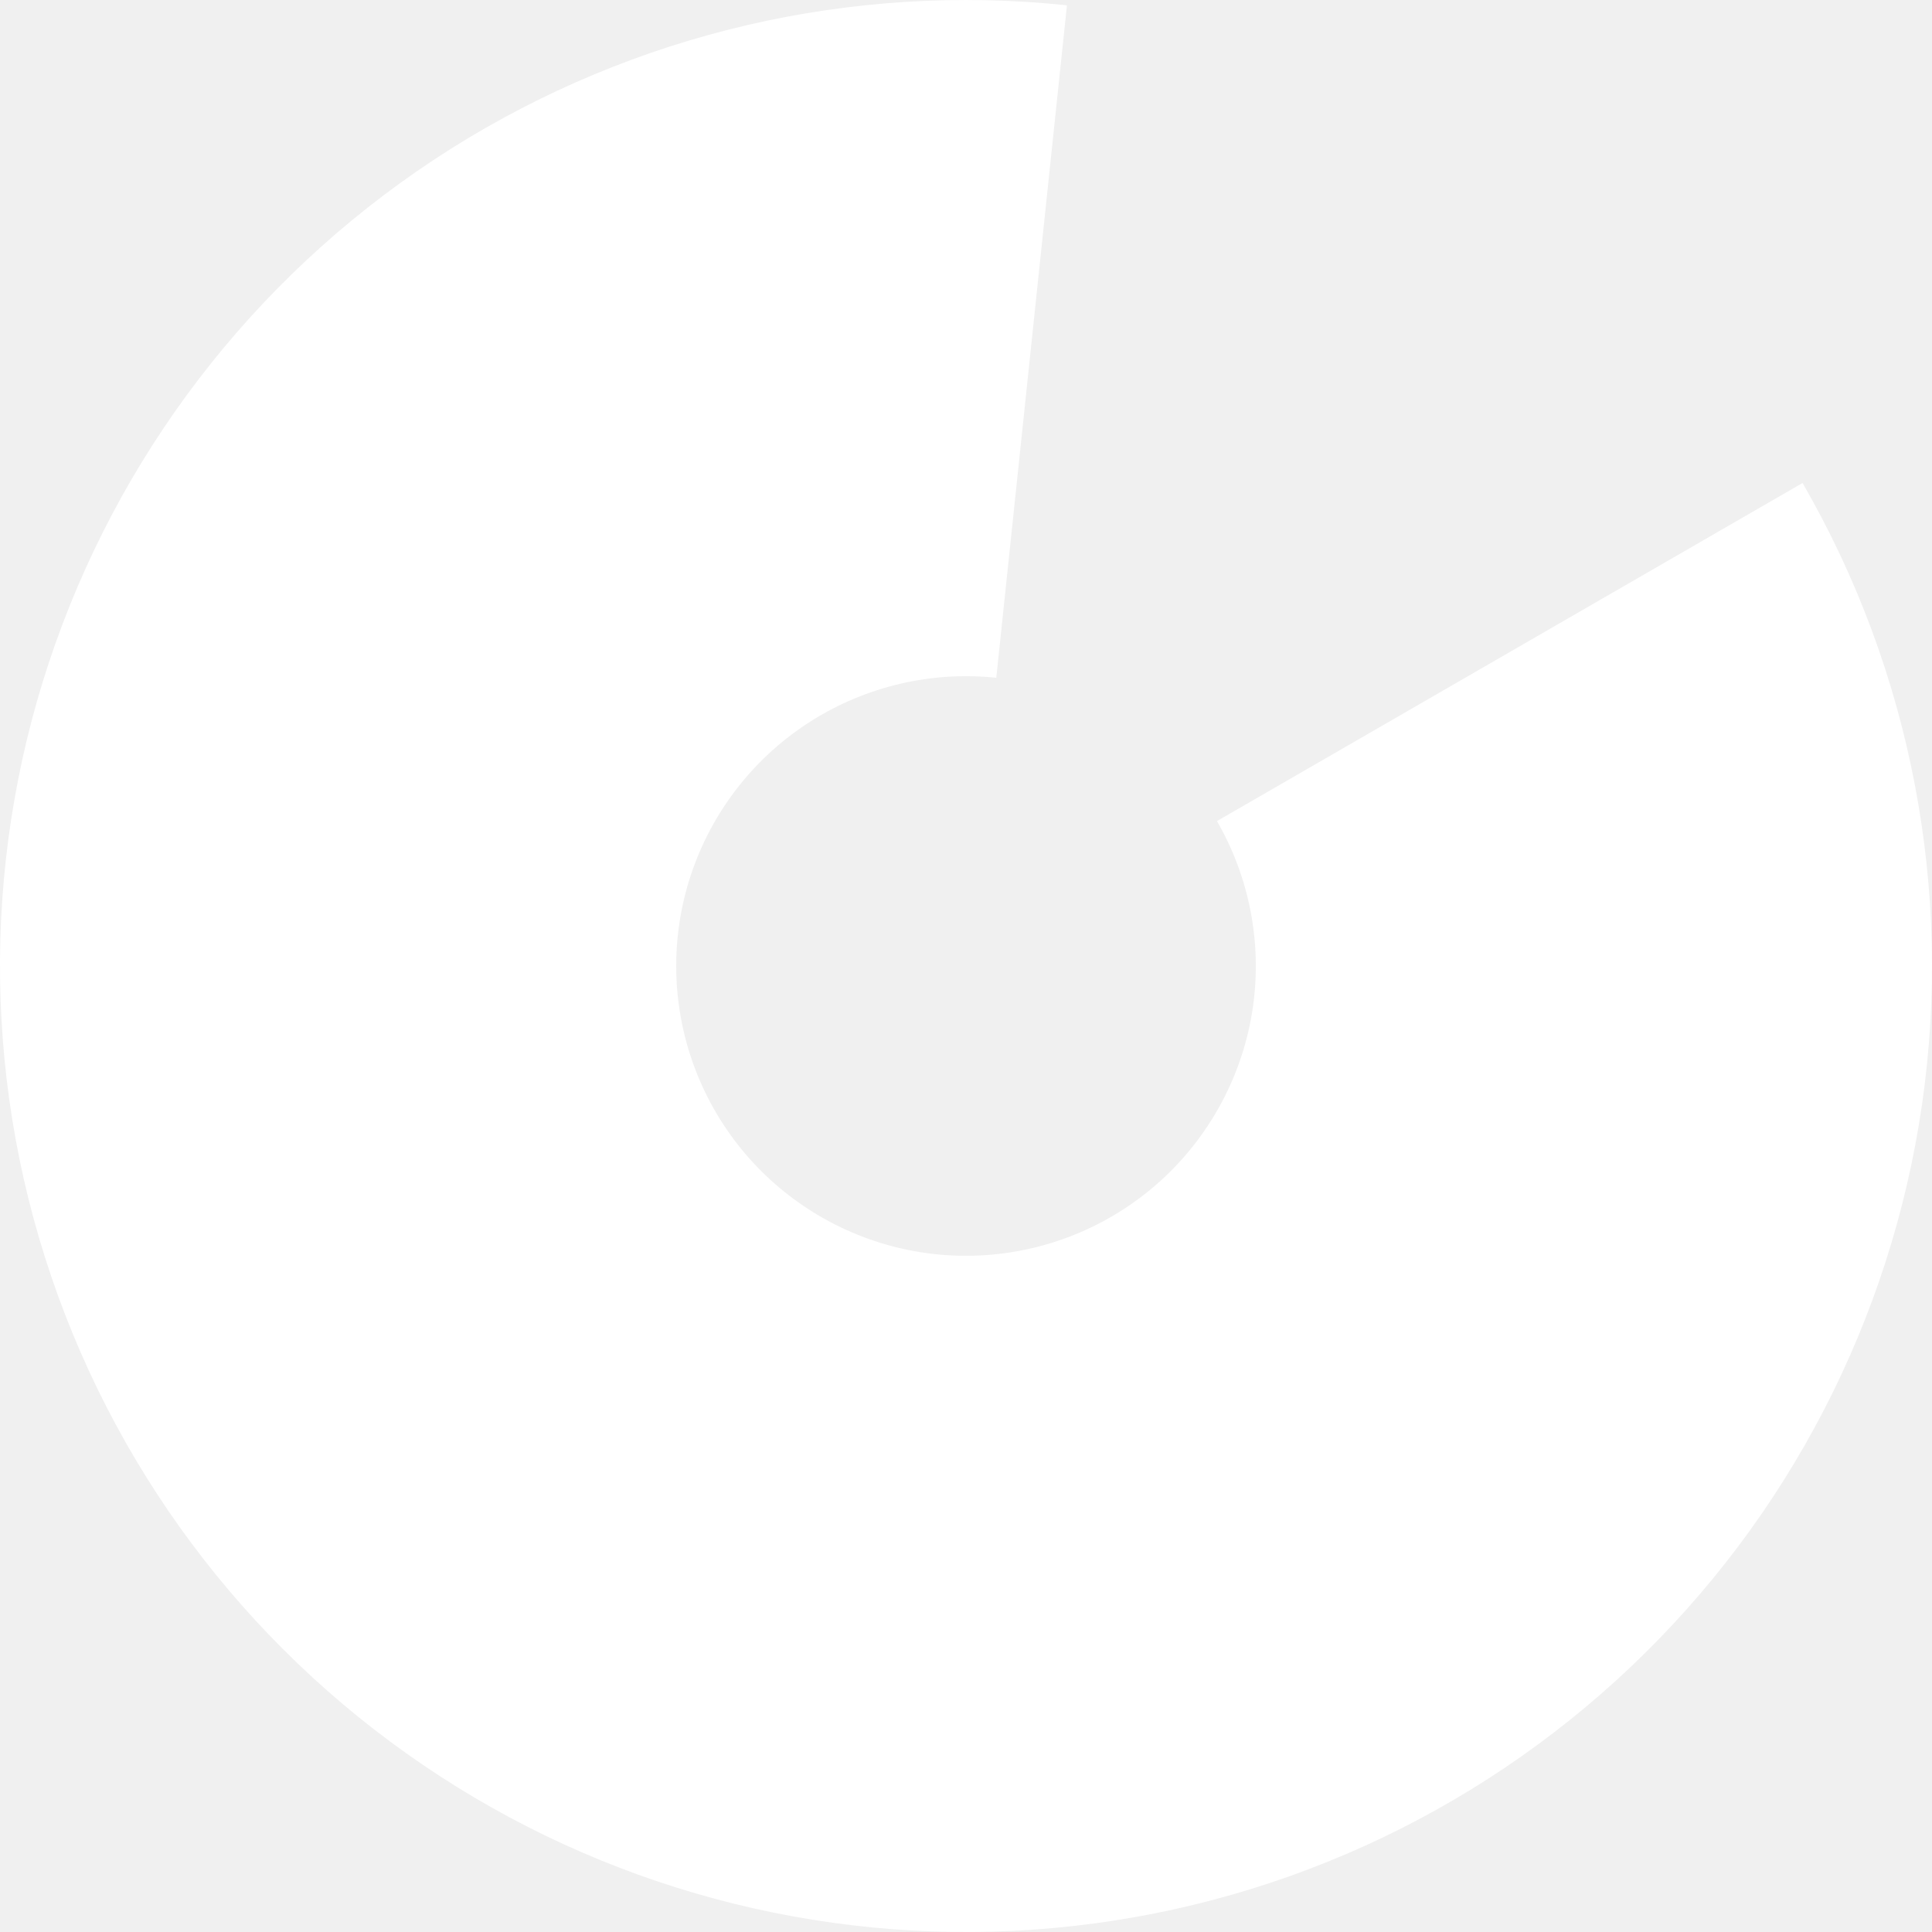
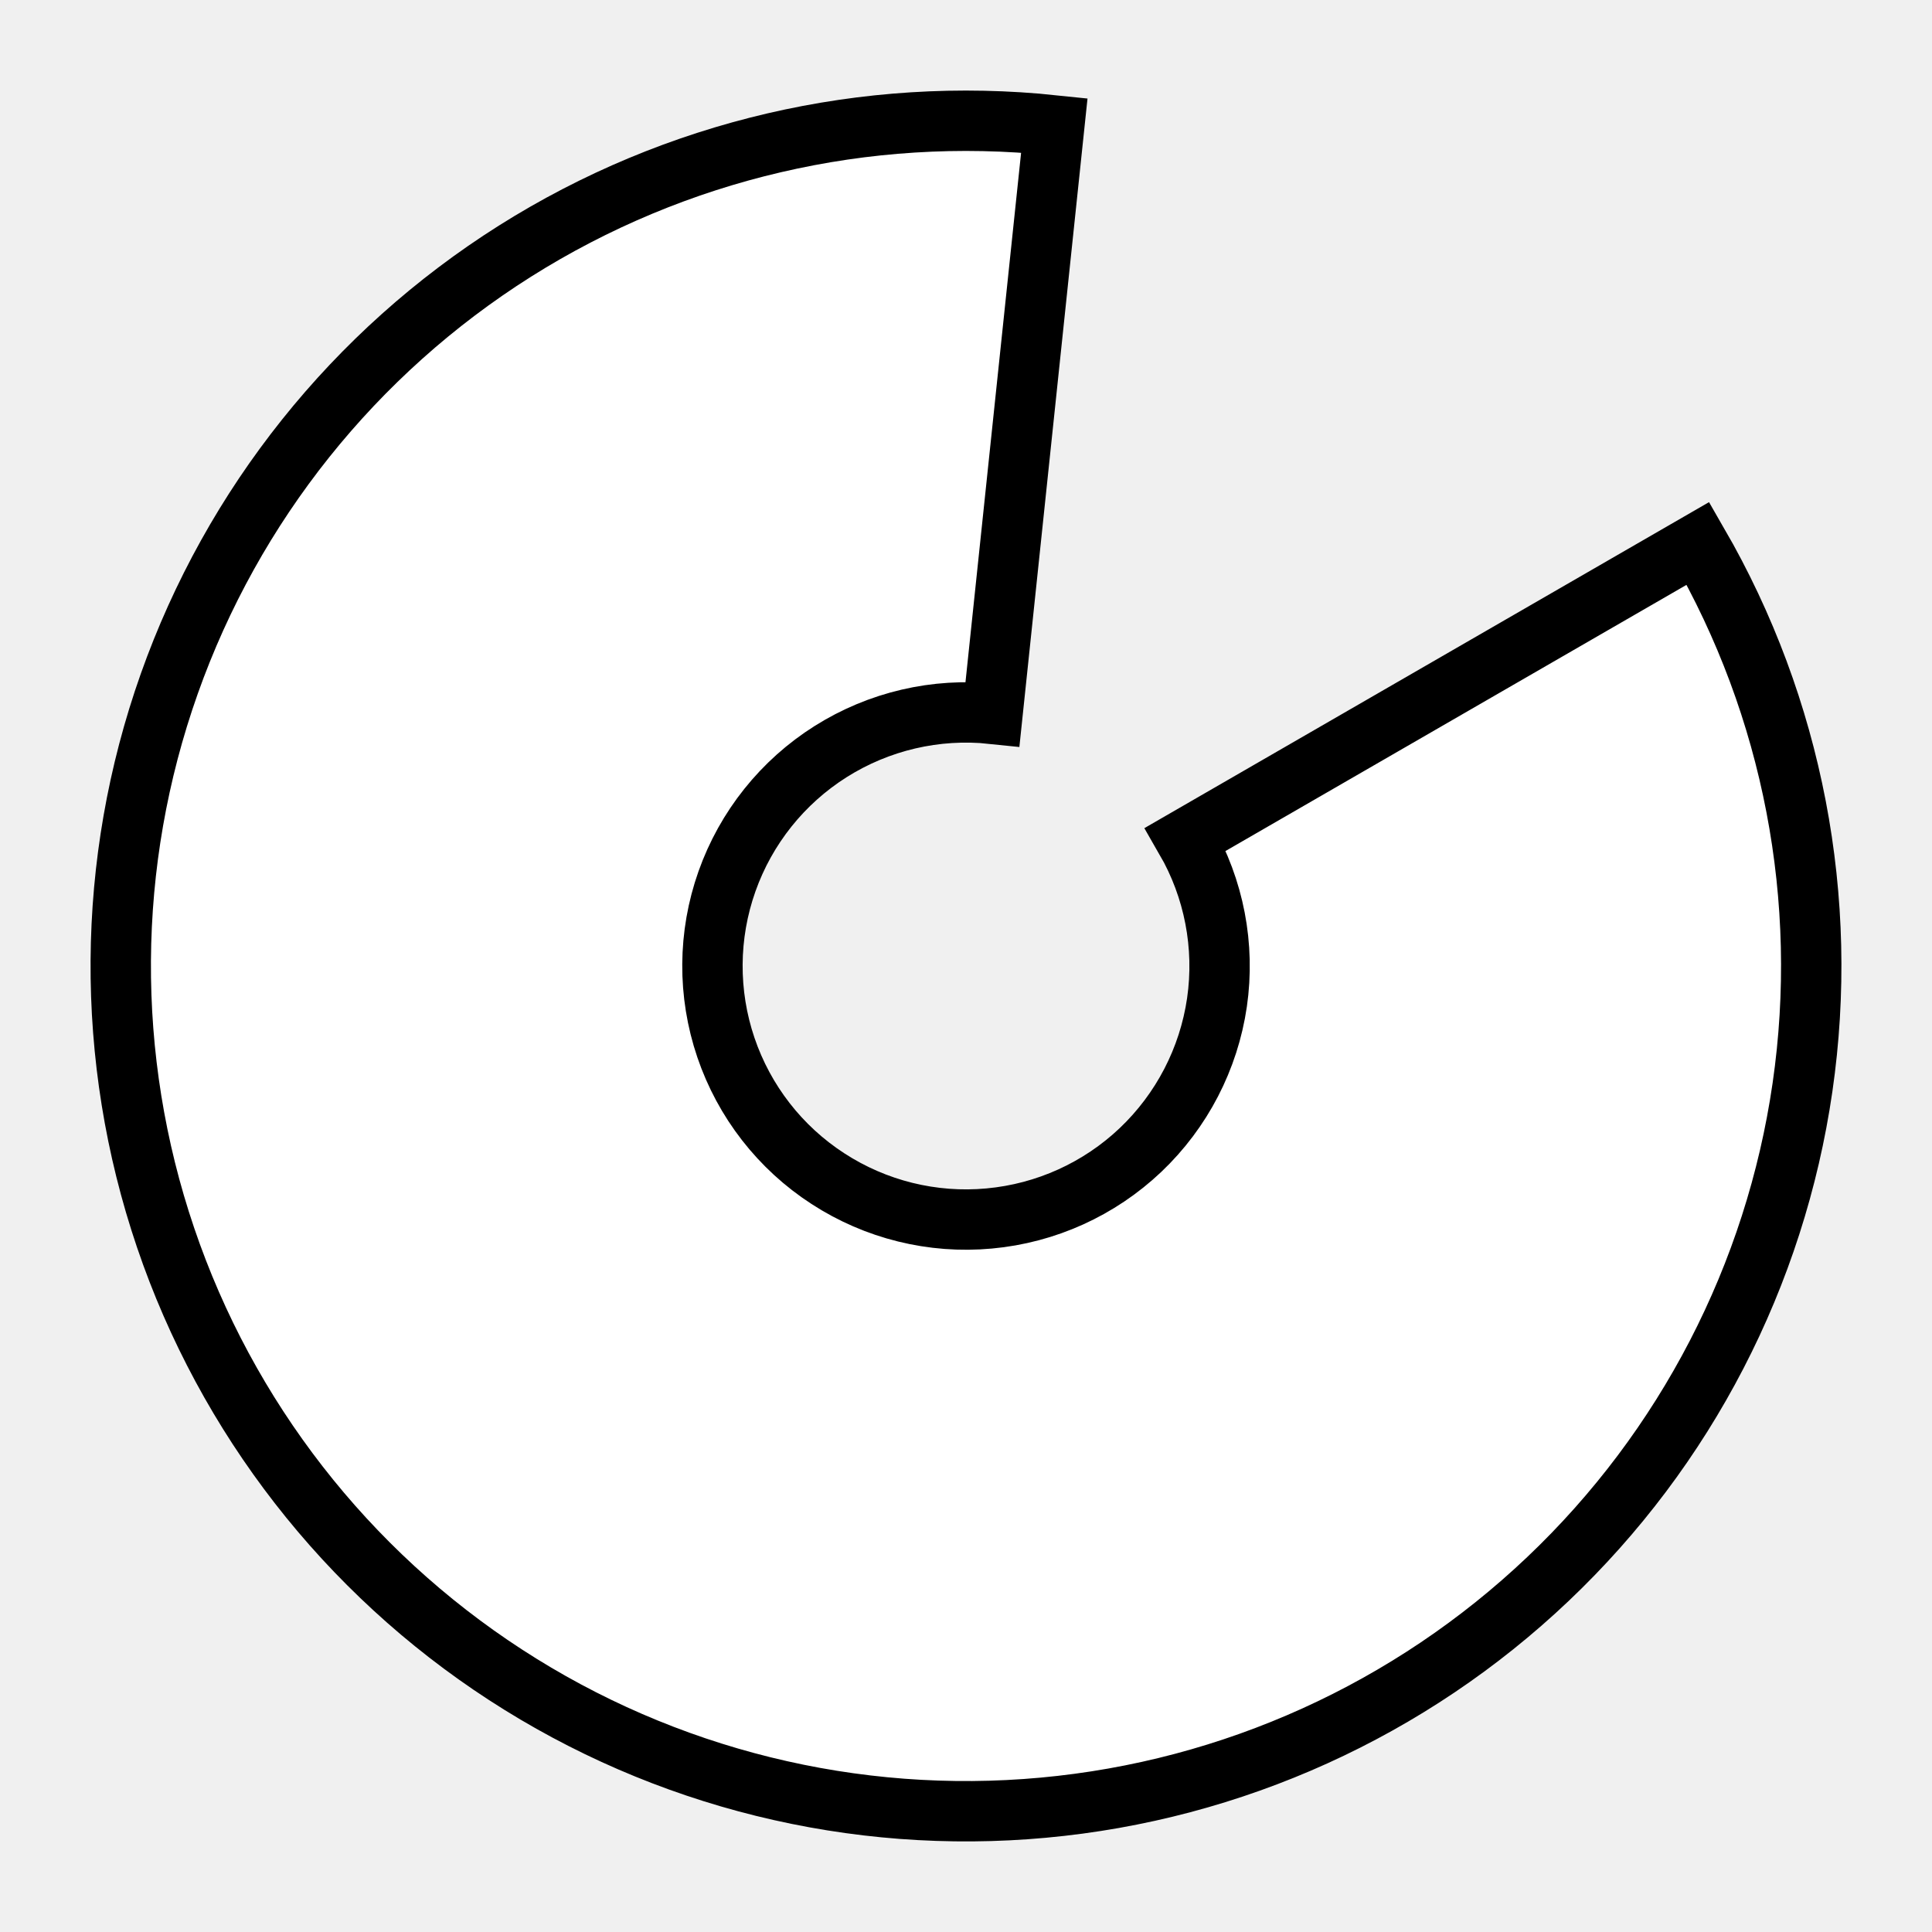
- <svg xmlns="http://www.w3.org/2000/svg" width="28" height="28" viewBox="0 0 28 28" fill="none">
-   <path d="M26.124 7C27.697 9.723 28.306 12.897 27.855 16.009C27.404 19.121 25.918 21.991 23.637 24.155C21.356 26.32 18.413 27.654 15.281 27.941C12.149 28.229 9.012 27.454 6.375 25.741C3.738 24.029 1.754 21.478 0.743 18.5C-0.268 15.522 -0.247 12.291 0.803 9.327C1.853 6.362 3.87 3.838 6.529 2.16C9.189 0.482 12.336 -0.252 15.463 0.077L14.439 9.823C13.501 9.724 12.557 9.945 11.759 10.448C10.961 10.951 10.356 11.709 10.041 12.598C9.726 13.487 9.72 14.457 10.023 15.35C10.326 16.243 10.921 17.009 11.713 17.522C12.504 18.036 13.445 18.269 14.384 18.182C15.324 18.096 16.207 17.696 16.891 17.047C17.575 16.397 18.021 15.536 18.157 14.603C18.292 13.669 18.109 12.717 17.637 11.9L26.124 7Z" fill="#FFF" />
+ <svg xmlns="http://www.w3.org/2000/svg" width="28" height="28" viewBox="-2 -2 32 32" stroke="black">
+   <path d="M26.124 7C27.697 9.723 28.306 12.897 27.855 16.009C27.404 19.121 25.918 21.991 23.637 24.155C21.356 26.32 18.413 27.654 15.281 27.941C12.149 28.229 9.012 27.454 6.375 25.741C3.738 24.029 1.754 21.478 0.743 18.5C-0.268 15.522 -0.247 12.291 0.803 9.327C1.853 6.362 3.87 3.838 6.529 2.16C9.189 0.482 12.336 -0.252 15.463 0.077L14.439 9.823C13.501 9.724 12.557 9.945 11.759 10.448C10.961 10.951 10.356 11.709 10.041 12.598C9.726 13.487 9.72 14.457 10.023 15.35C10.326 16.243 10.921 17.009 11.713 17.522C12.504 18.036 13.445 18.269 14.384 18.182C15.324 18.096 16.207 17.696 16.891 17.047C17.575 16.397 18.021 15.536 18.157 14.603C18.292 13.669 18.109 12.717 17.637 11.9L26.124 7Z" fill="white" />
</svg>
